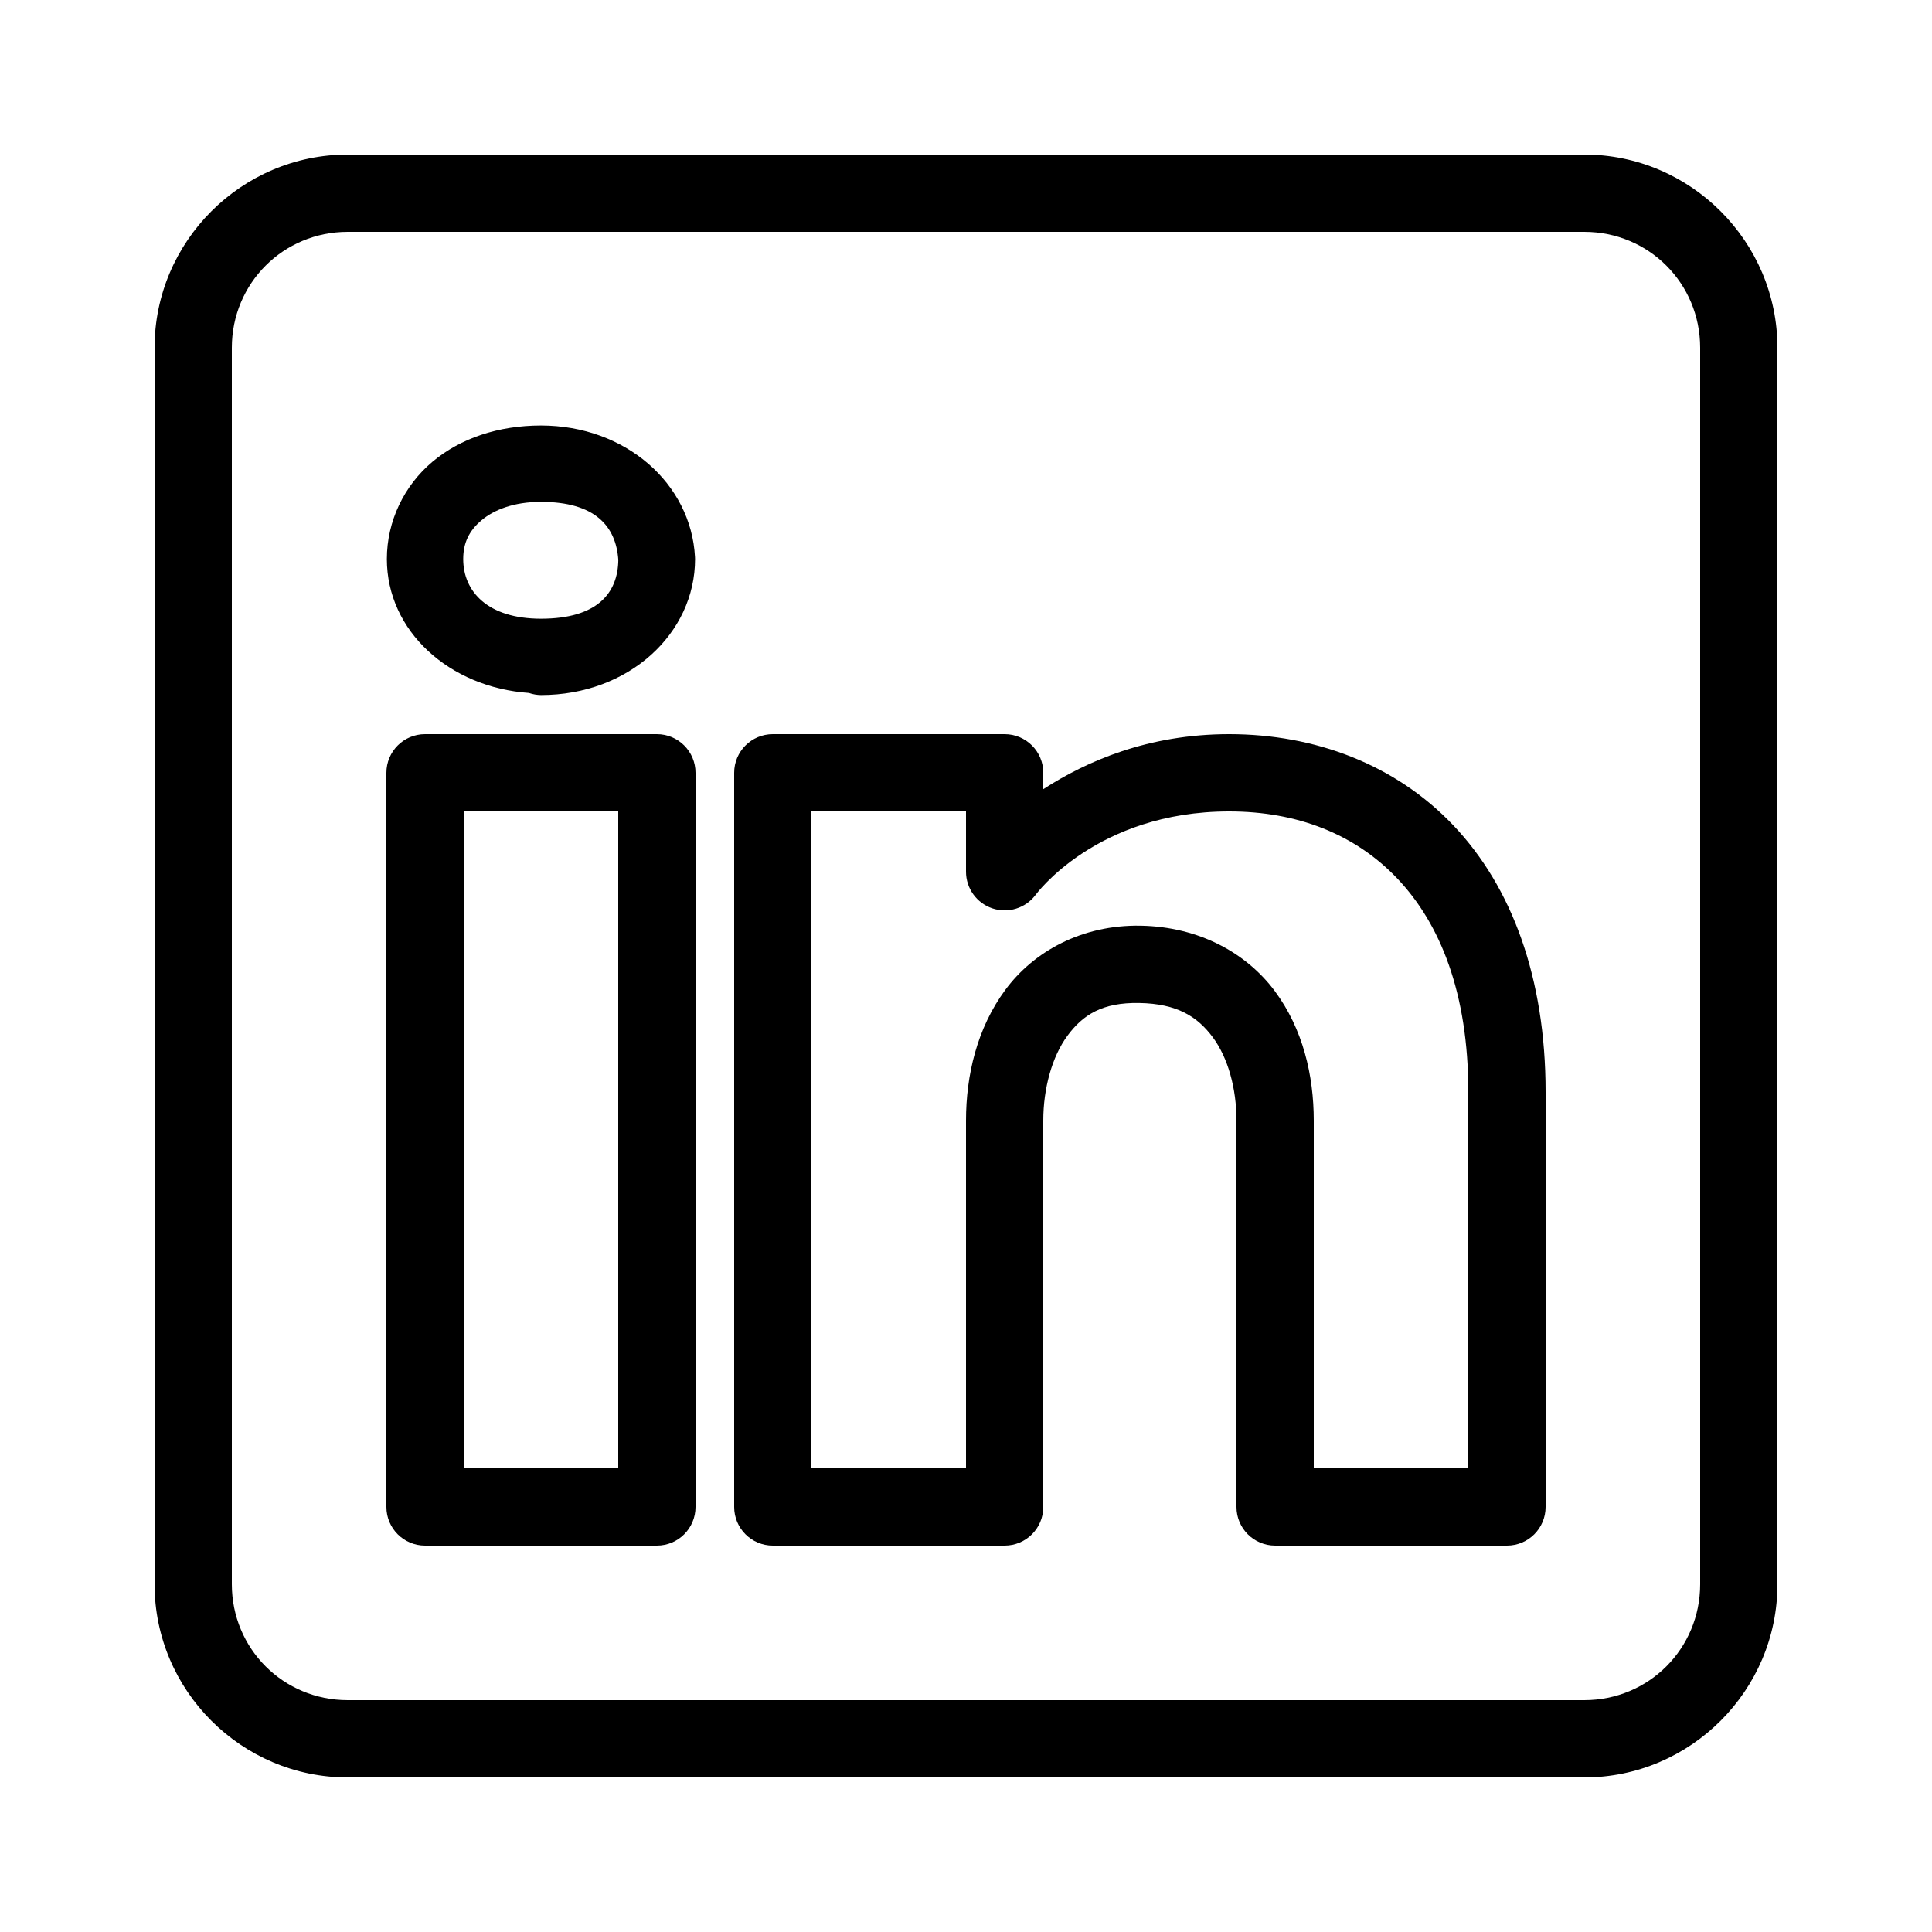
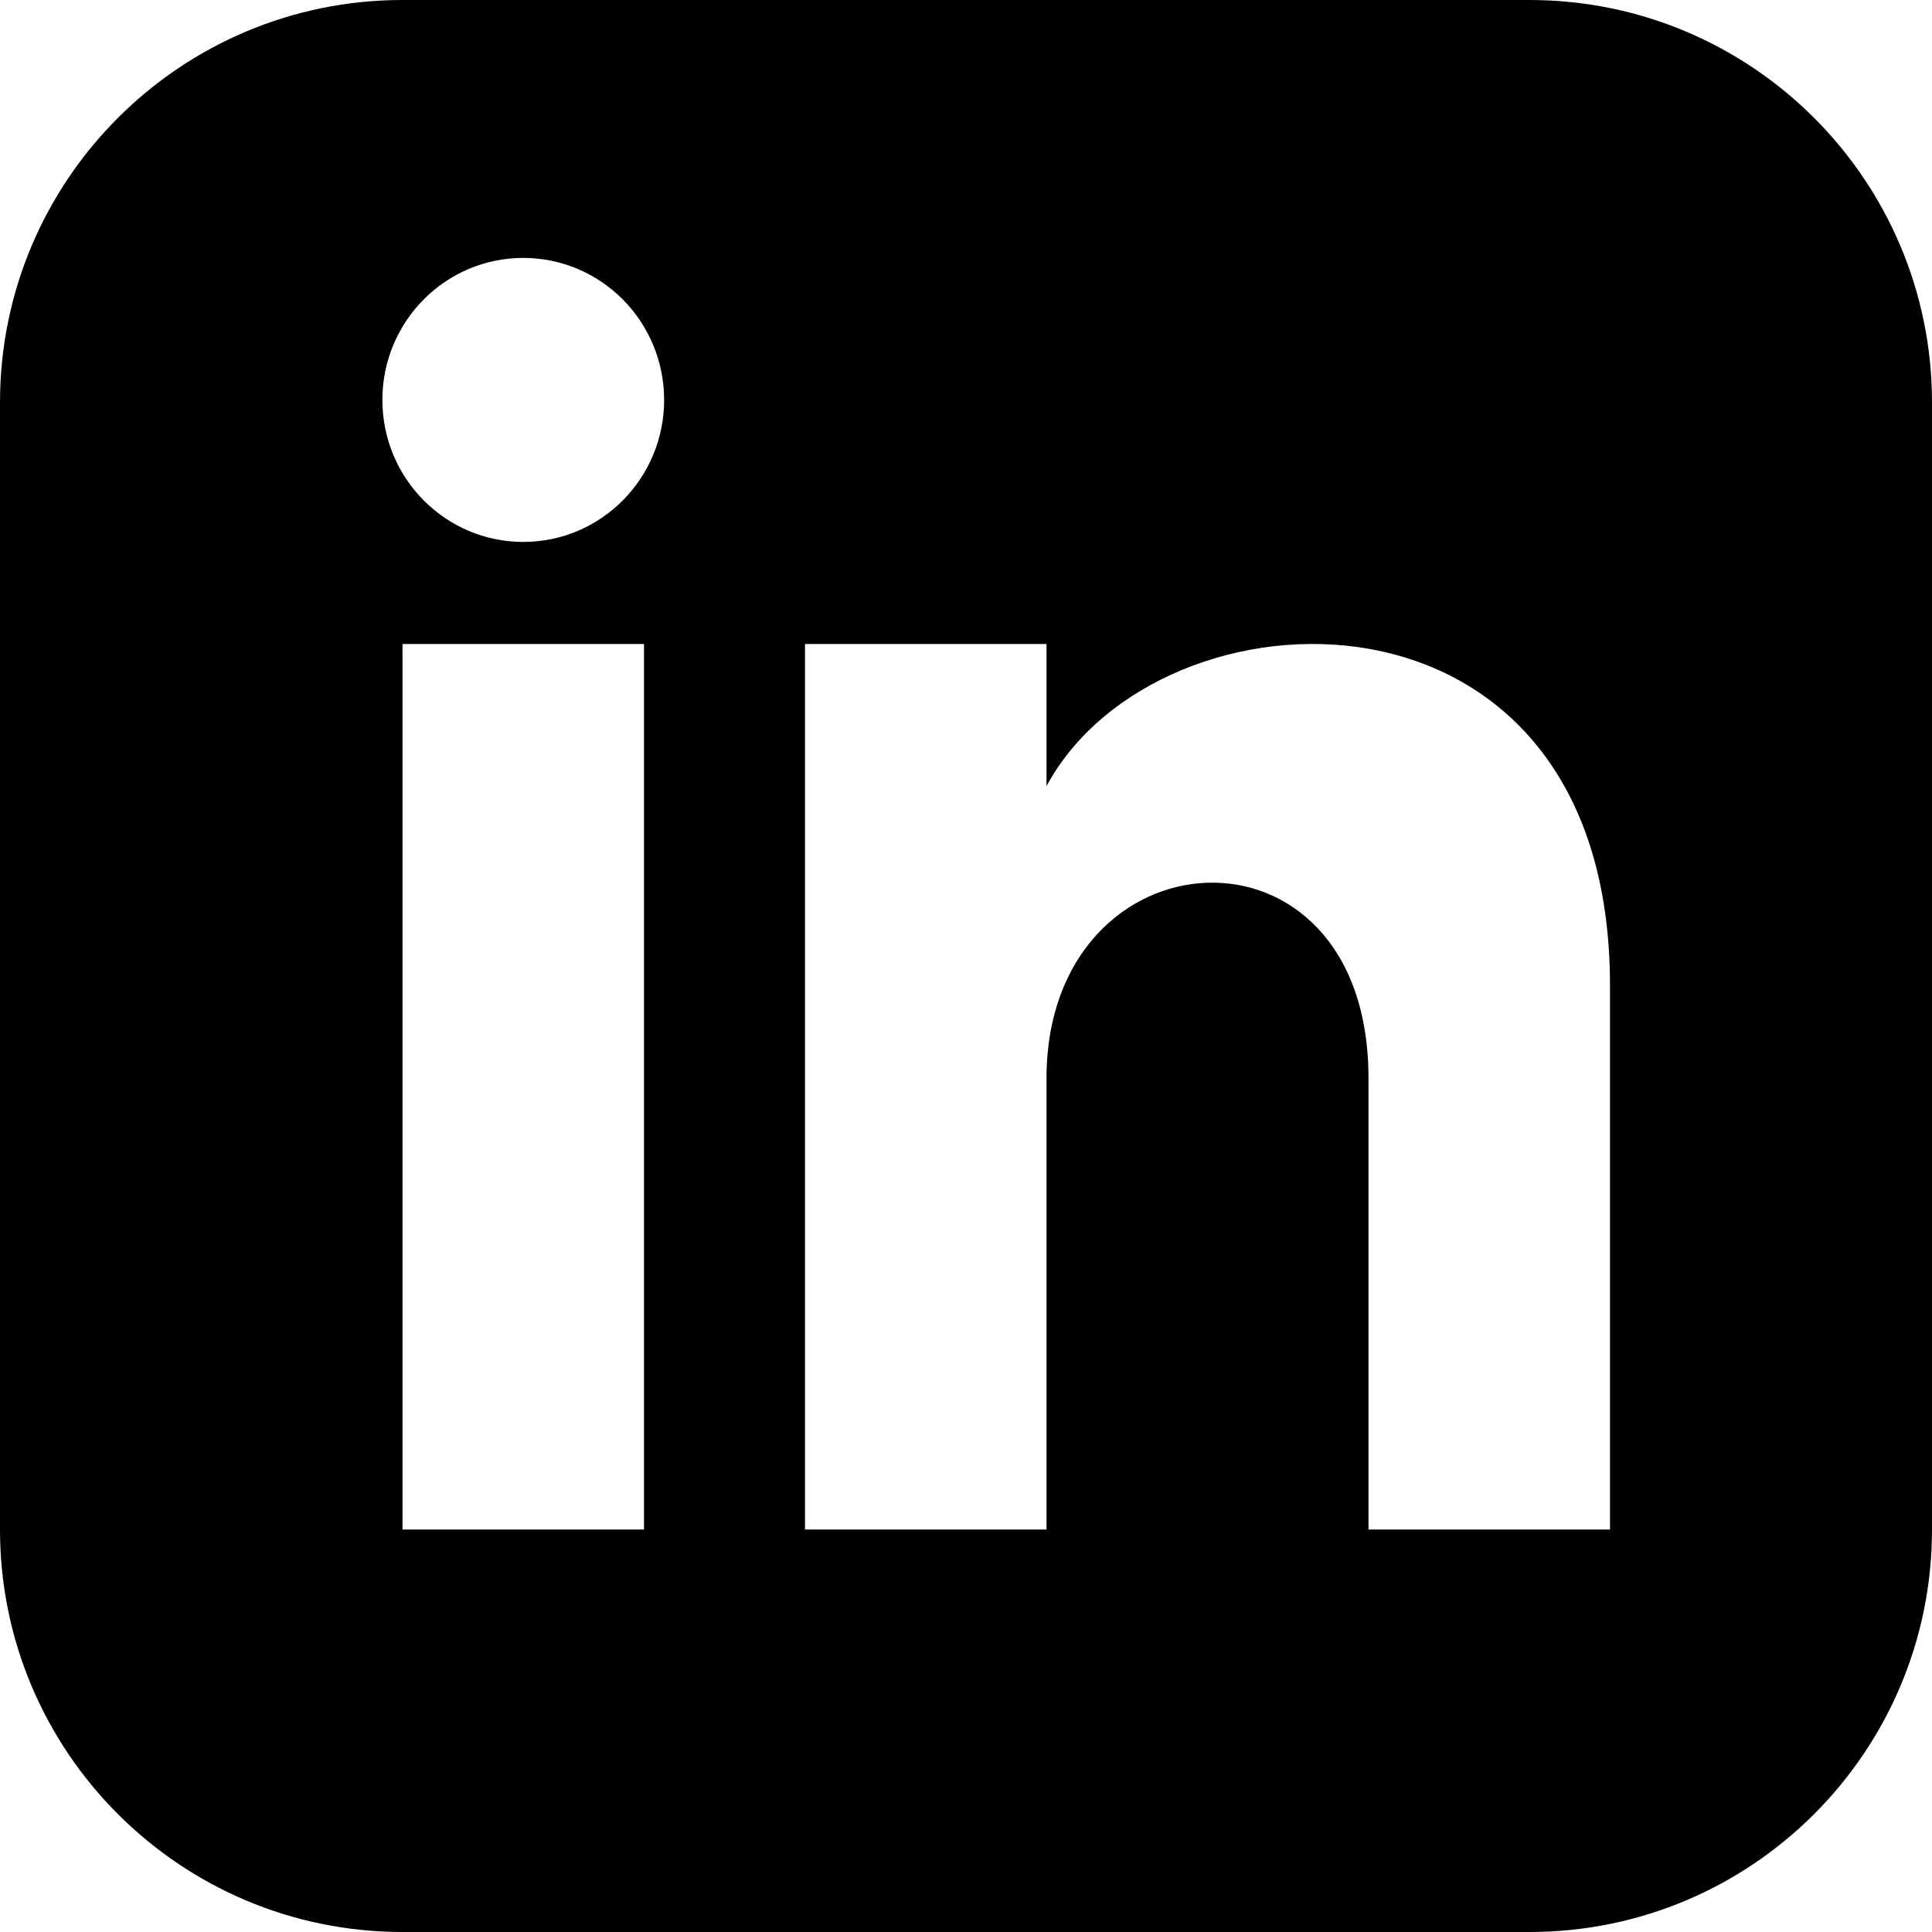
- <svg xmlns="http://www.w3.org/2000/svg" fill="#000000" viewBox="0 0 50 50" width="50px" height="50px">
-   <path d="M 9 4 C 6.25 4 4 6.25 4 9 L 4 41 C 4 43.75 6.25 46 9 46 L 41 46 C 43.75 46 46 43.75 46 41 L 46 9 C 46 6.25 43.75 4 41 4 L 9 4 z M 9 6 L 41 6 C 42.668 6 44 7.332 44 9 L 44 41 C 44 42.668 42.668 44 41 44 L 9 44 C 7.332 44 6 42.668 6 41 L 6 9 C 6 7.332 7.332 6 9 6 z M 14 11.012 C 12.905 11.012 11.919 11.339 11.189 11.953 C 10.46 12.567 10.012 13.485 10.012 14.467 C 10.012 16.334 11.631 17.79 13.691 17.934 A 0.988 0.988 0 0 0 13.695 17.936 A 0.988 0.988 0 0 0 14 17.988 C 16.273 17.988 17.988 16.396 17.988 14.467 A 0.988 0.988 0 0 0 17.986 14.414 C 17.885 12.514 16.19 11.012 14 11.012 z M 14 12.988 C 15.392 12.988 15.942 13.61 16.002 14.492 C 15.99 15.348 15.46 16.012 14 16.012 C 12.615 16.012 11.988 15.302 11.988 14.467 C 11.988 14.049 12.141 13.734 12.461 13.465 C 12.781 13.195 13.295 12.988 14 12.988 z M 11 19 A 1 1 0 0 0 10 20 L 10 39 A 1 1 0 0 0 11 40 L 17 40 A 1 1 0 0 0 18 39 L 18 33.135 L 18 20 A 1 1 0 0 0 17 19 L 11 19 z M 20 19 A 1 1 0 0 0 19 20 L 19 39 A 1 1 0 0 0 20 40 L 26 40 A 1 1 0 0 0 27 39 L 27 29 C 27 28.17 27.226 27.345 27.625 26.805 C 28.024 26.264 28.526 25.94 29.482 25.957 C 30.468 25.974 30.99 26.312 31.385 26.842 C 31.78 27.372 32 28.167 32 29 L 32 39 A 1 1 0 0 0 33 40 L 39 40 A 1 1 0 0 0 40 39 L 40 28.262 C 40 25.3 39.123 22.954 37.619 21.367 C 36.115 19.78 34.024 19 31.812 19 C 29.71 19 28.111 19.705 27 20.424 L 27 20 A 1 1 0 0 0 26 19 L 20 19 z M 12 21 L 16 21 L 16 33.135 L 16 38 L 12 38 L 12 21 z M 21 21 L 25 21 L 25 22.561 A 1 1 0 0 0 26.799 23.162 C 26.799 23.162 28.369 21 31.812 21 C 33.566 21 35.069 21.583 36.168 22.742 C 37.267 23.902 38 25.688 38 28.262 L 38 38 L 34 38 L 34 29 C 34 27.833 33.72 26.627 32.99 25.646 C 32.26 24.666 31.032 23.983 29.518 23.957 C 27.996 23.93 26.748 24.627 26.016 25.619 C 25.284 26.611 25 27.83 25 29 L 25 38 L 21 38 L 21 21 z" />
+ <svg xmlns="http://www.w3.org/2000/svg" width="24" height="24" viewBox="0 0 24 24">
+   <path d="M19 0h-14c-2.761 0-5 2.239-5 5v14c0 2.761 2.239 5 5 5h14c2.762 0 5-2.239 5-5v-14c0-2.761-2.238-5-5-5zm-11 19h-3v-11h3v11zm-1.5-12.268c-.966 0-1.75-.79-1.75-1.764s.784-1.764 1.75-1.764 1.75.79 1.75 1.764-.783 1.764-1.75 1.764zm13.5 12.268h-3v-5.604c0-3.368-4-3.113-4 0v5.604h-3v-11h3v1.765c1.396-2.586 7-2.777 7 2.476v6.759z" />
</svg>
